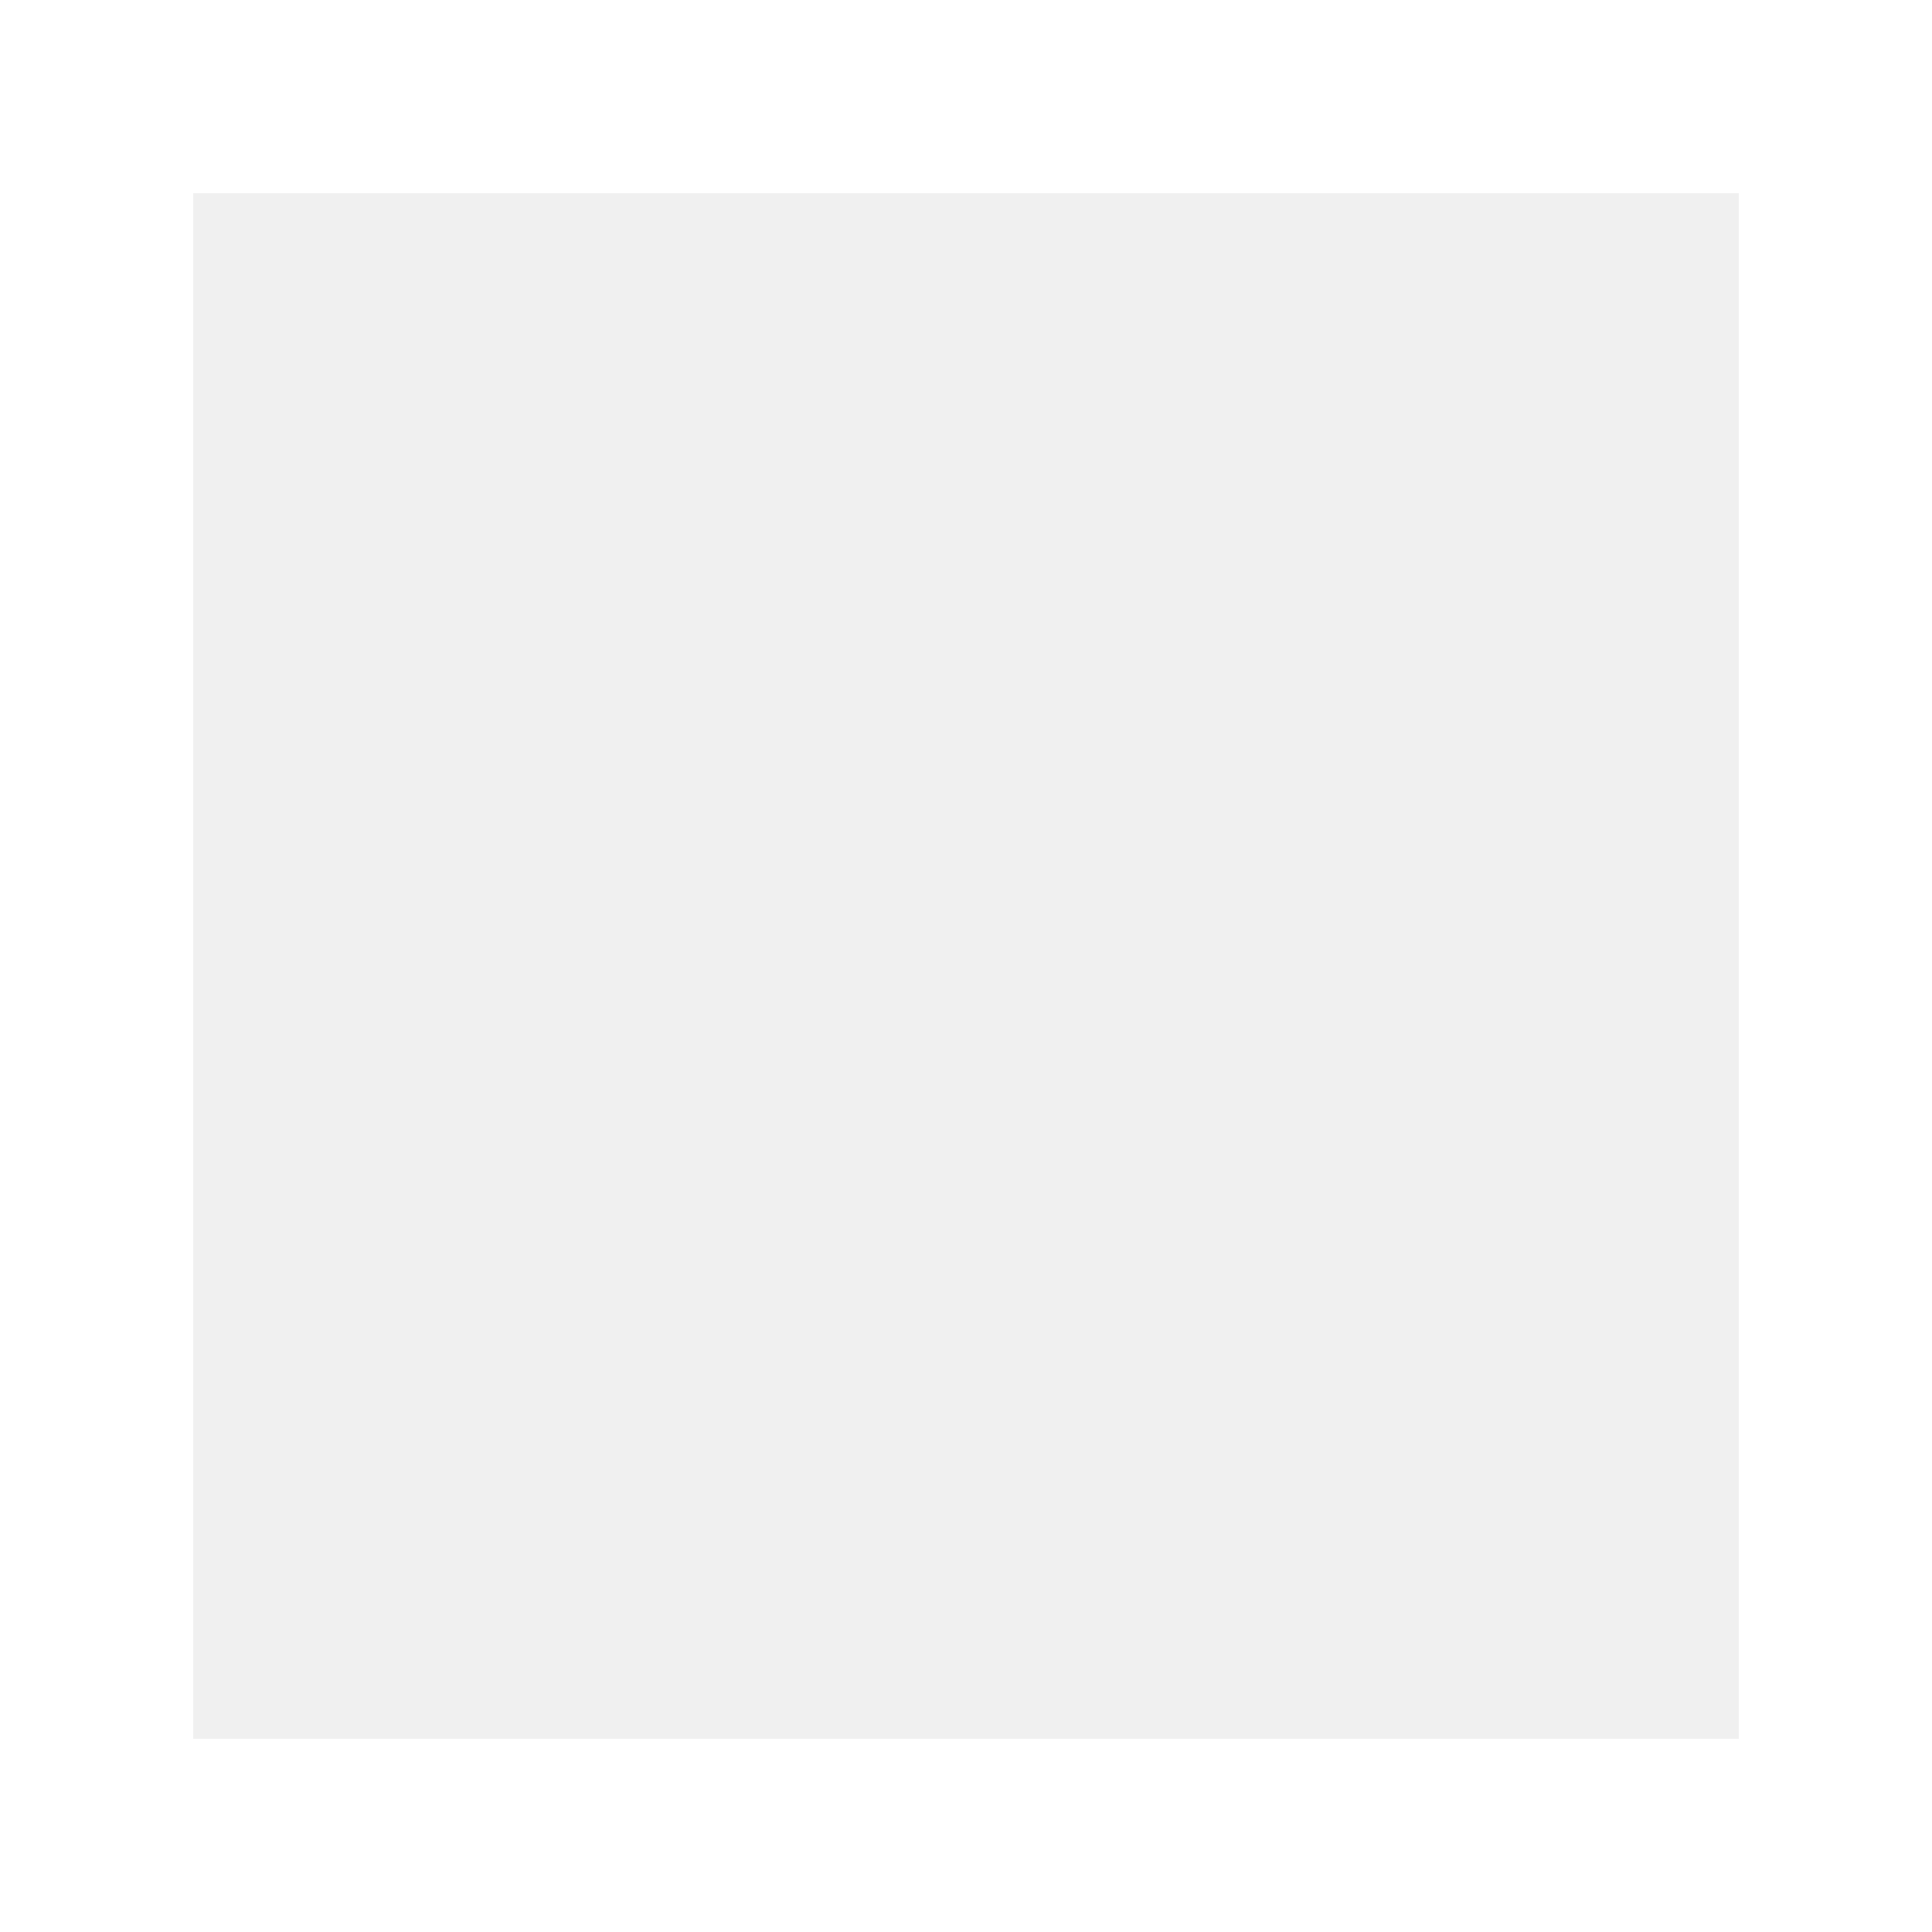
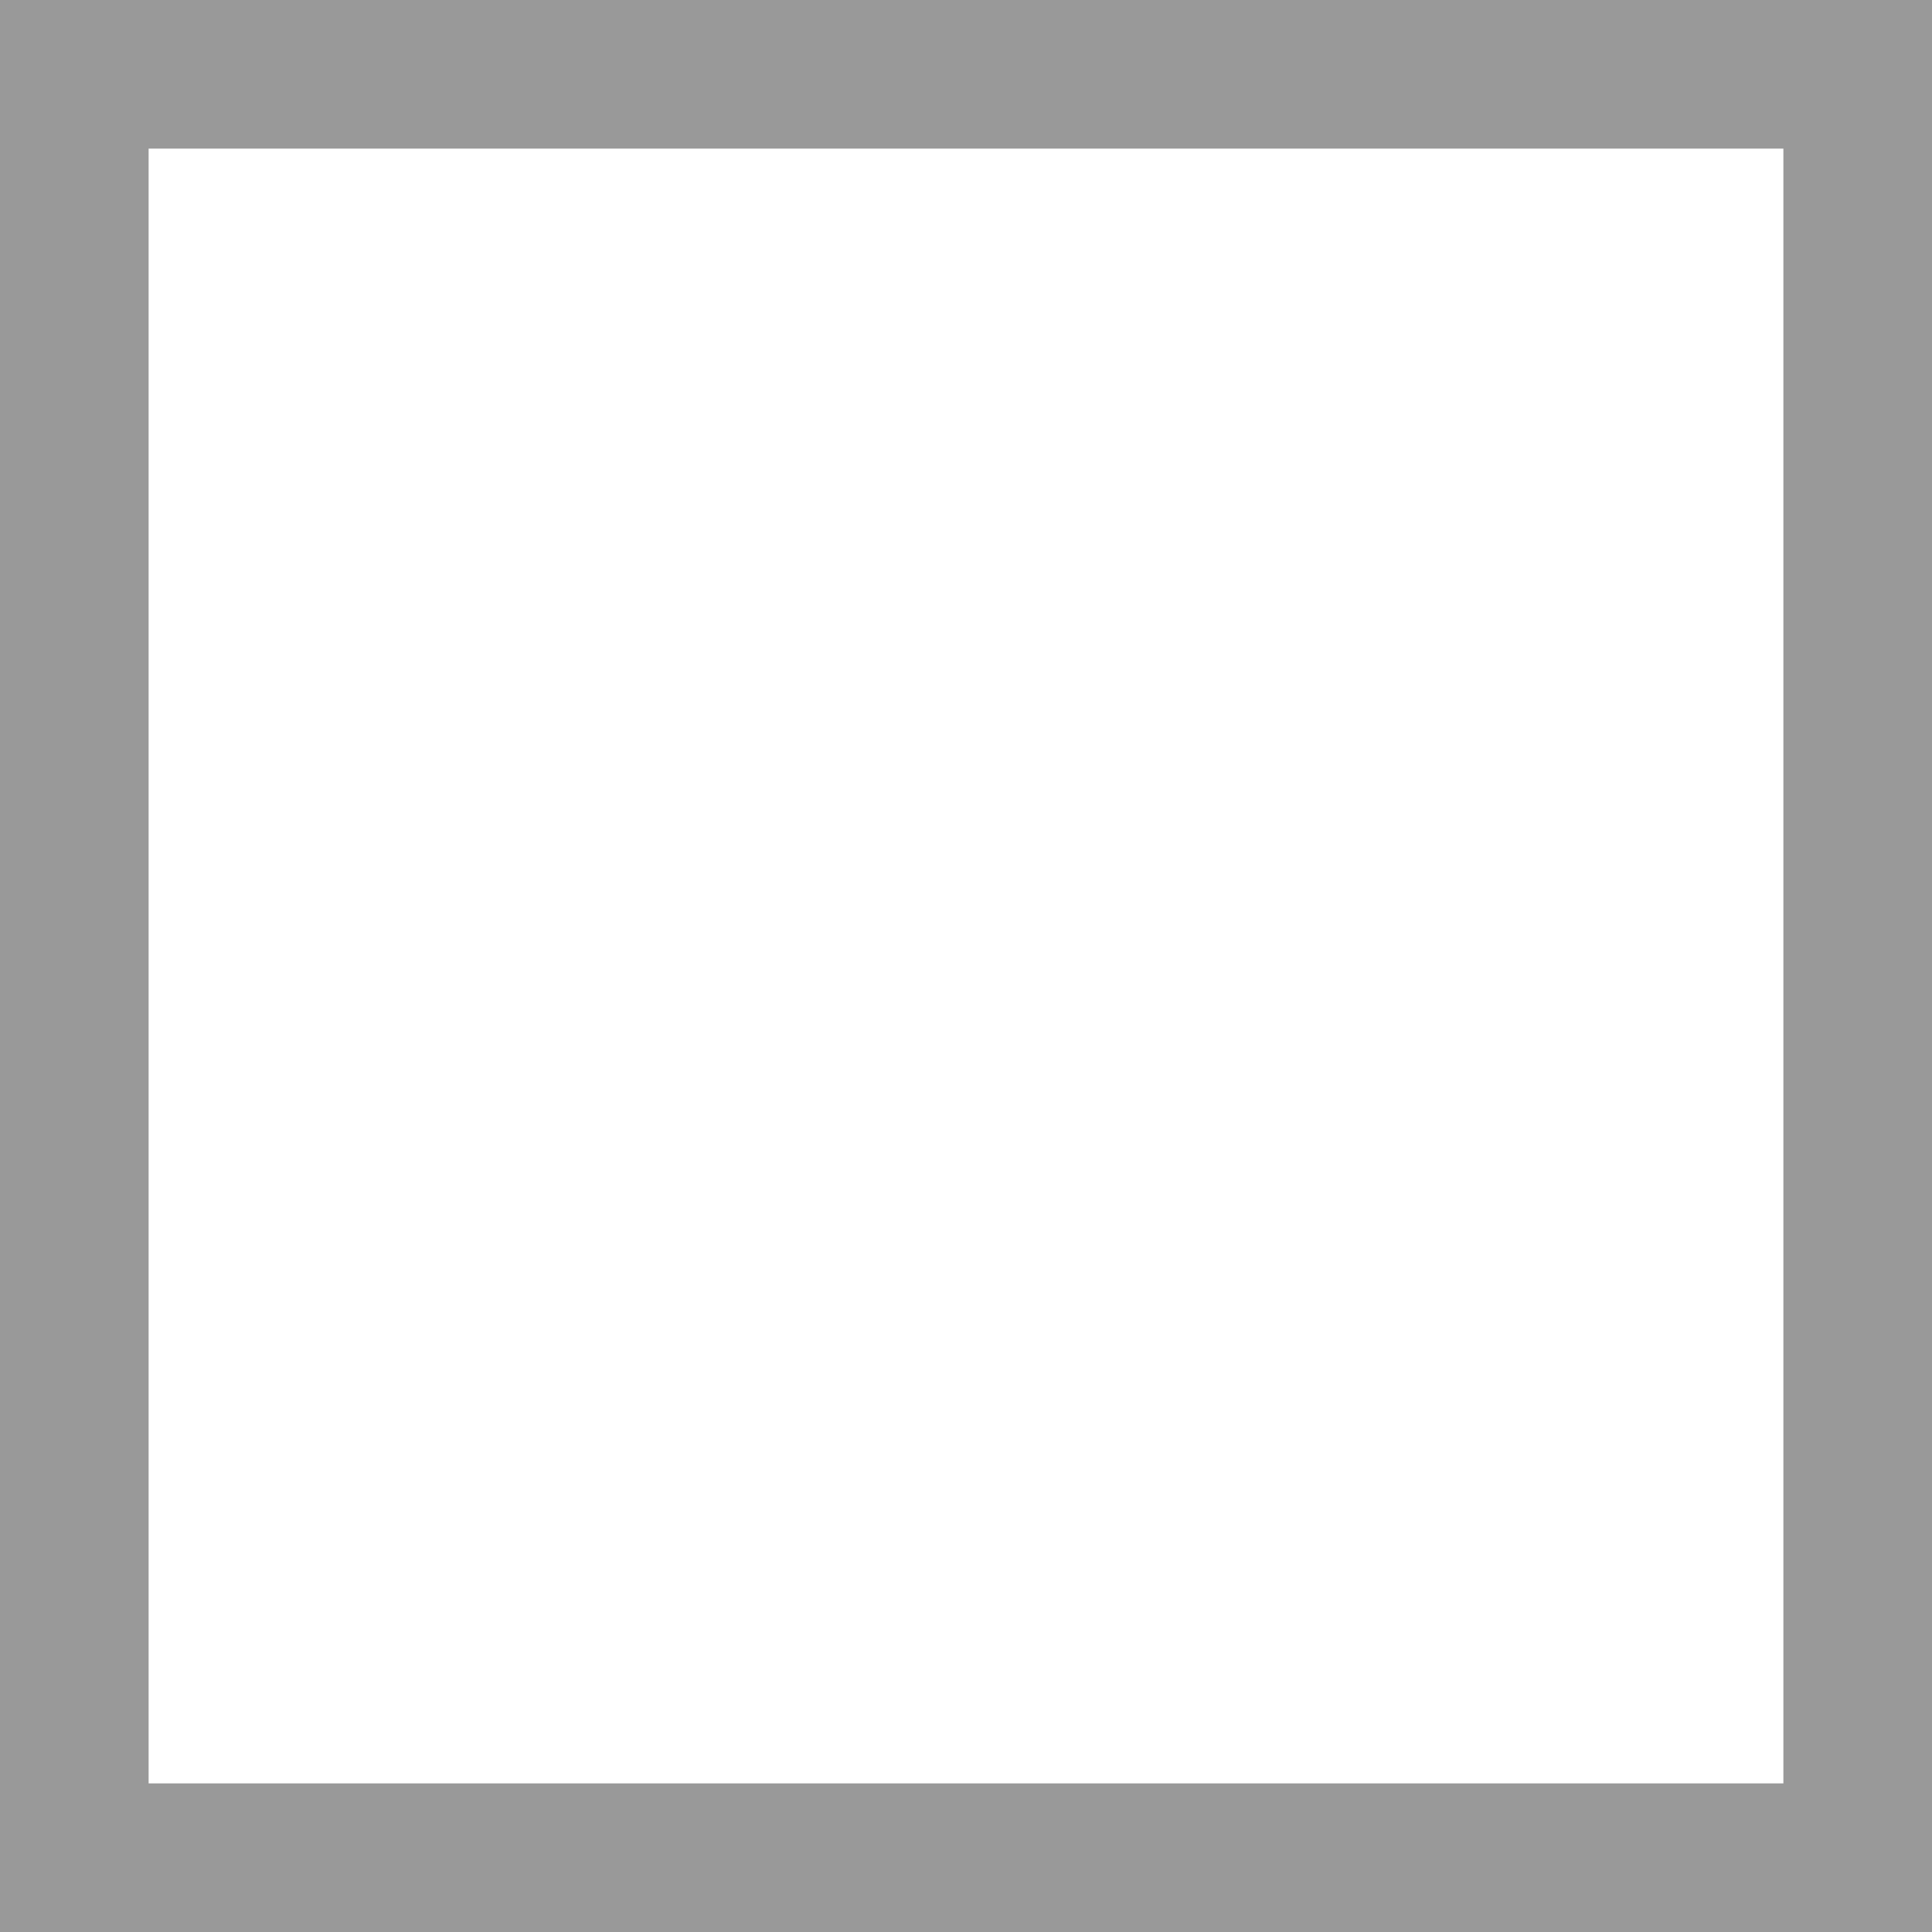
- <svg xmlns="http://www.w3.org/2000/svg" width="20px" height="20px" viewBox="0 0 20 20" version="1.1">
+ <svg xmlns="http://www.w3.org/2000/svg" width="26px" height="26px" viewBox="0 0 26 26" version="1.1">
  <g id="页面-1" stroke="none" stroke-width="1" fill="none" fill-rule="evenodd">
-     <g id="报名申请（交互）" transform="translate(-785, -3503)" stroke="#FFFFFF" stroke-width="2">
-       <g id="按钮" transform="translate(760, 3358)">
-         <g id="复选框备份-5" transform="translate(25, 141)">
-           <g id="编组-3" transform="translate(0, 4)">
-             <rect id="矩形" x="1" y="1" width="18" height="18" />
-           </g>
+     <g id="TAB-05报名申请" transform="translate(-115, -5553)" fill="#FFFFFF" stroke="#999999" stroke-width="2">
+       <g id="复选框-参赛机构承诺书" transform="translate(115, 5545)">
+         <g id="复选框" transform="translate(0, 8)">
+           <rect id="矩形" x="1" y="1" width="24" height="24" />
        </g>
      </g>
    </g>
  </g>
</svg>
